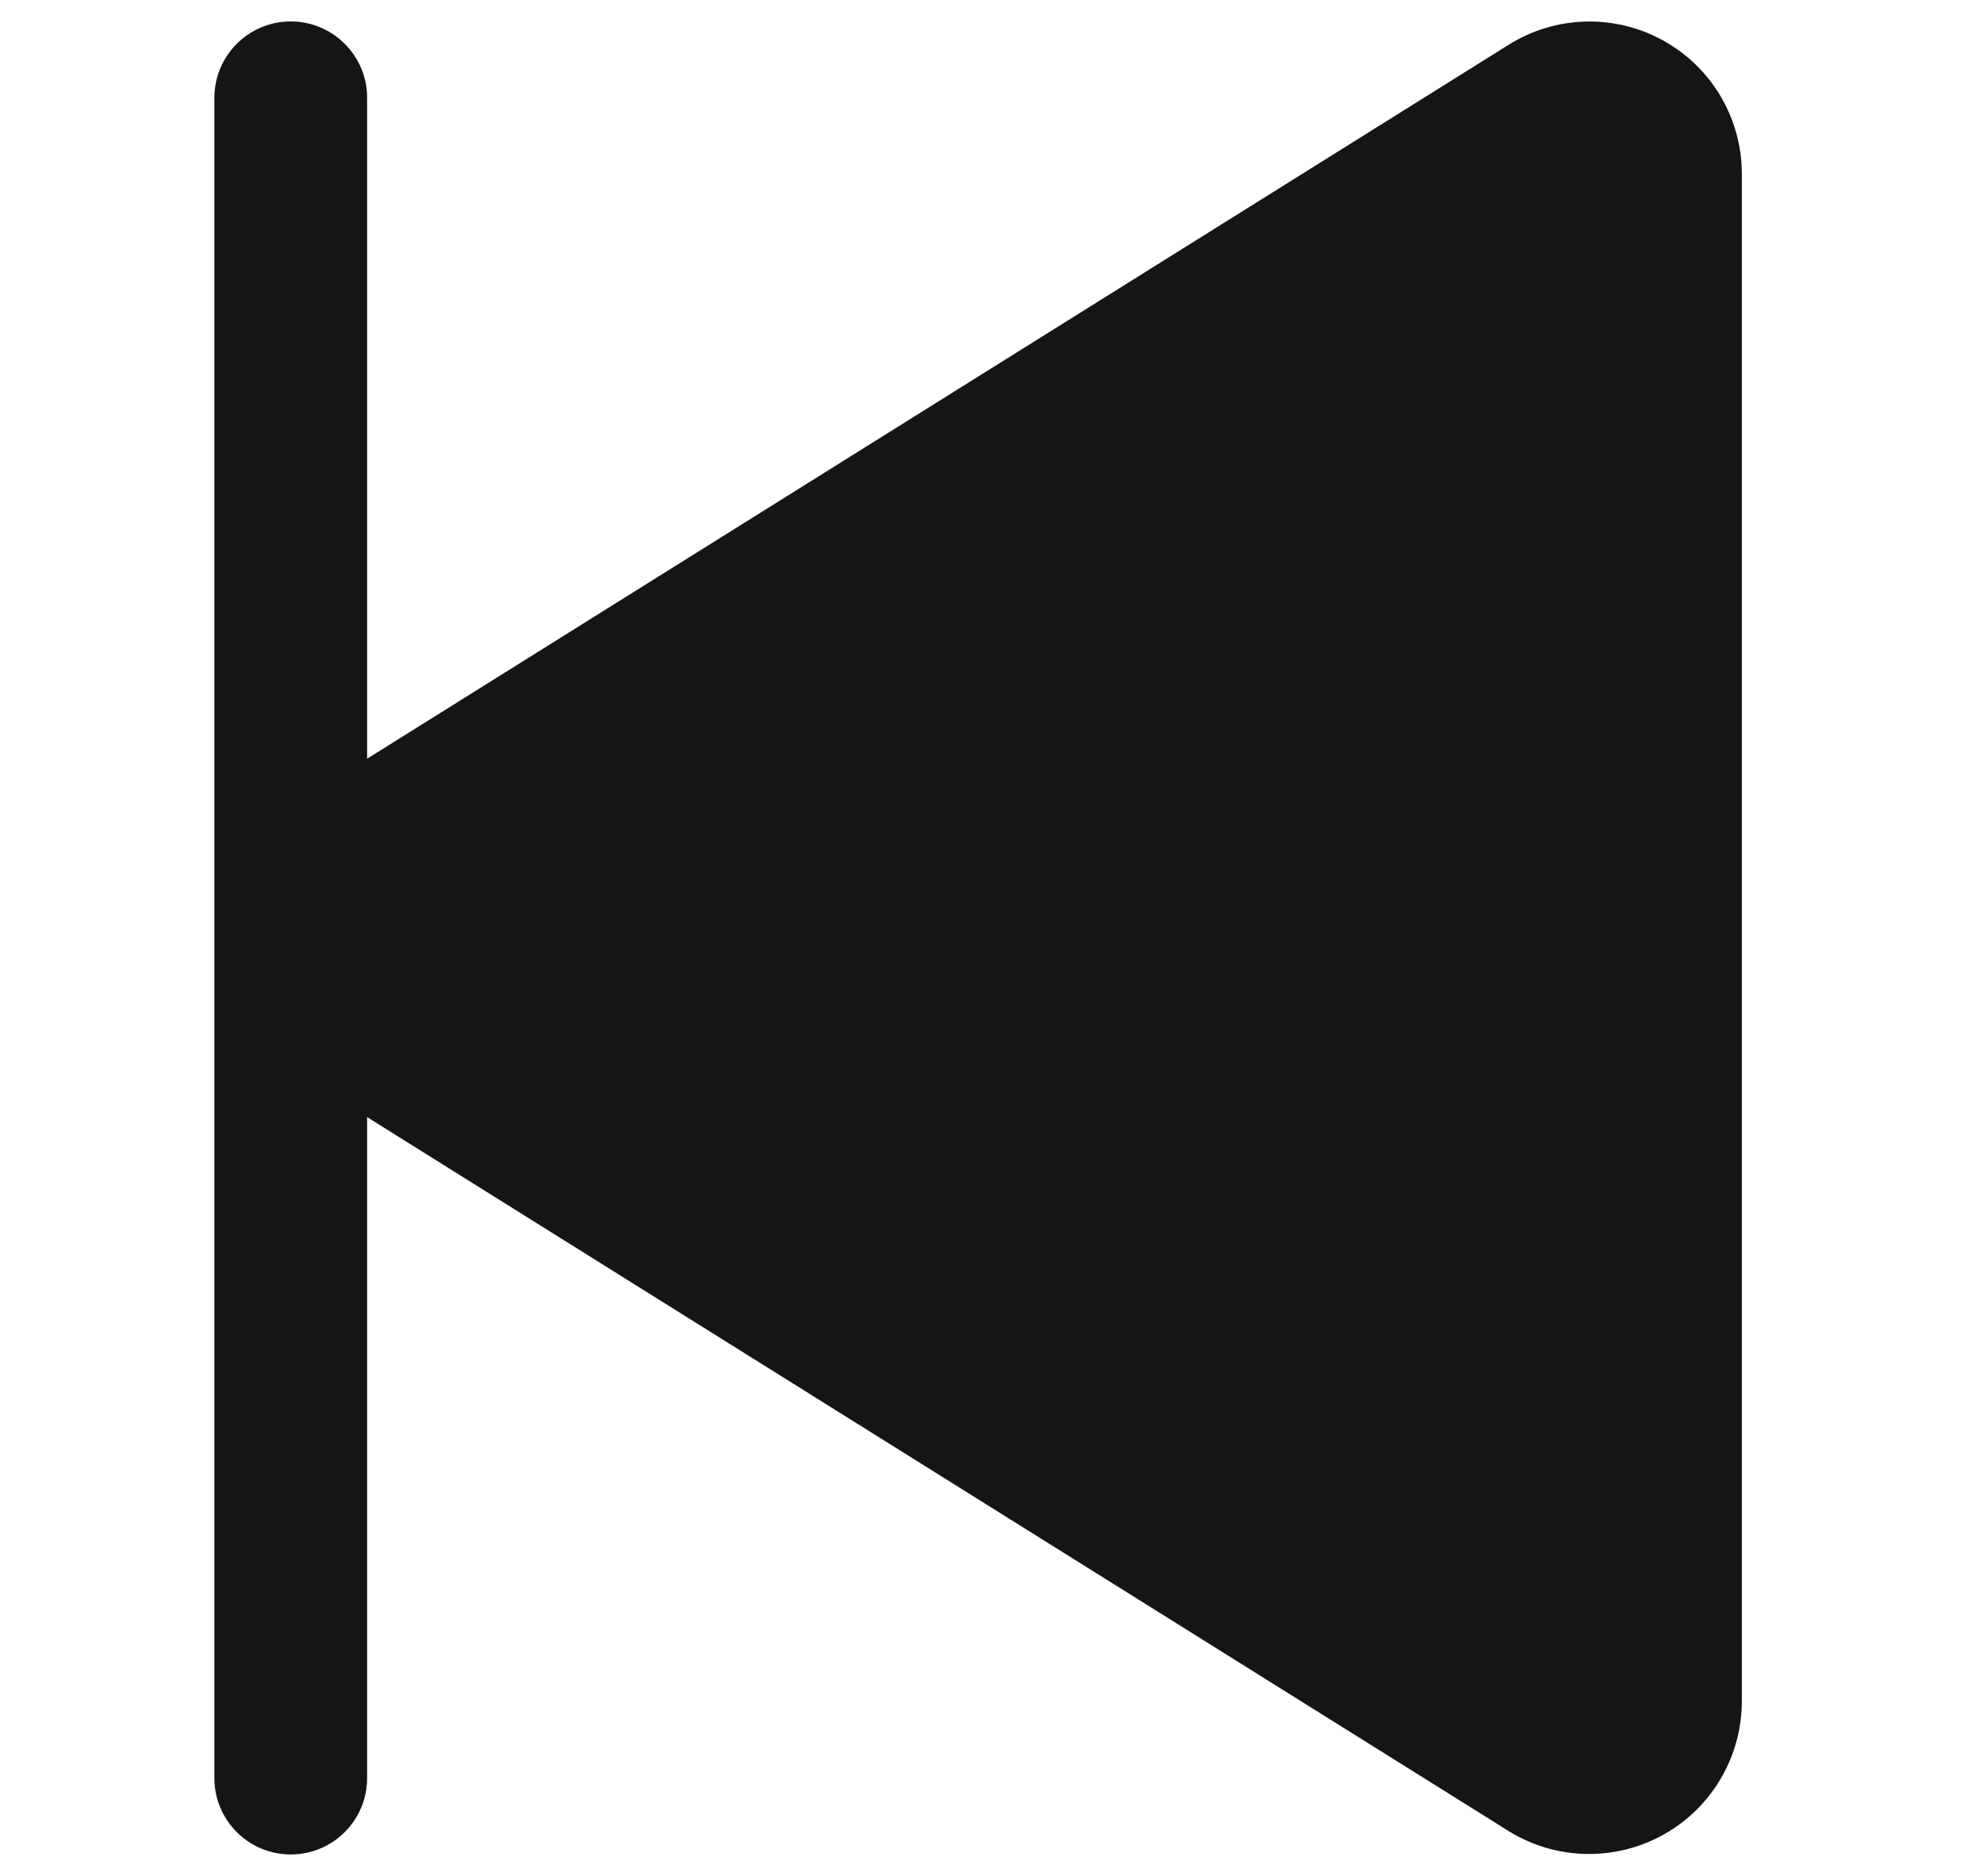
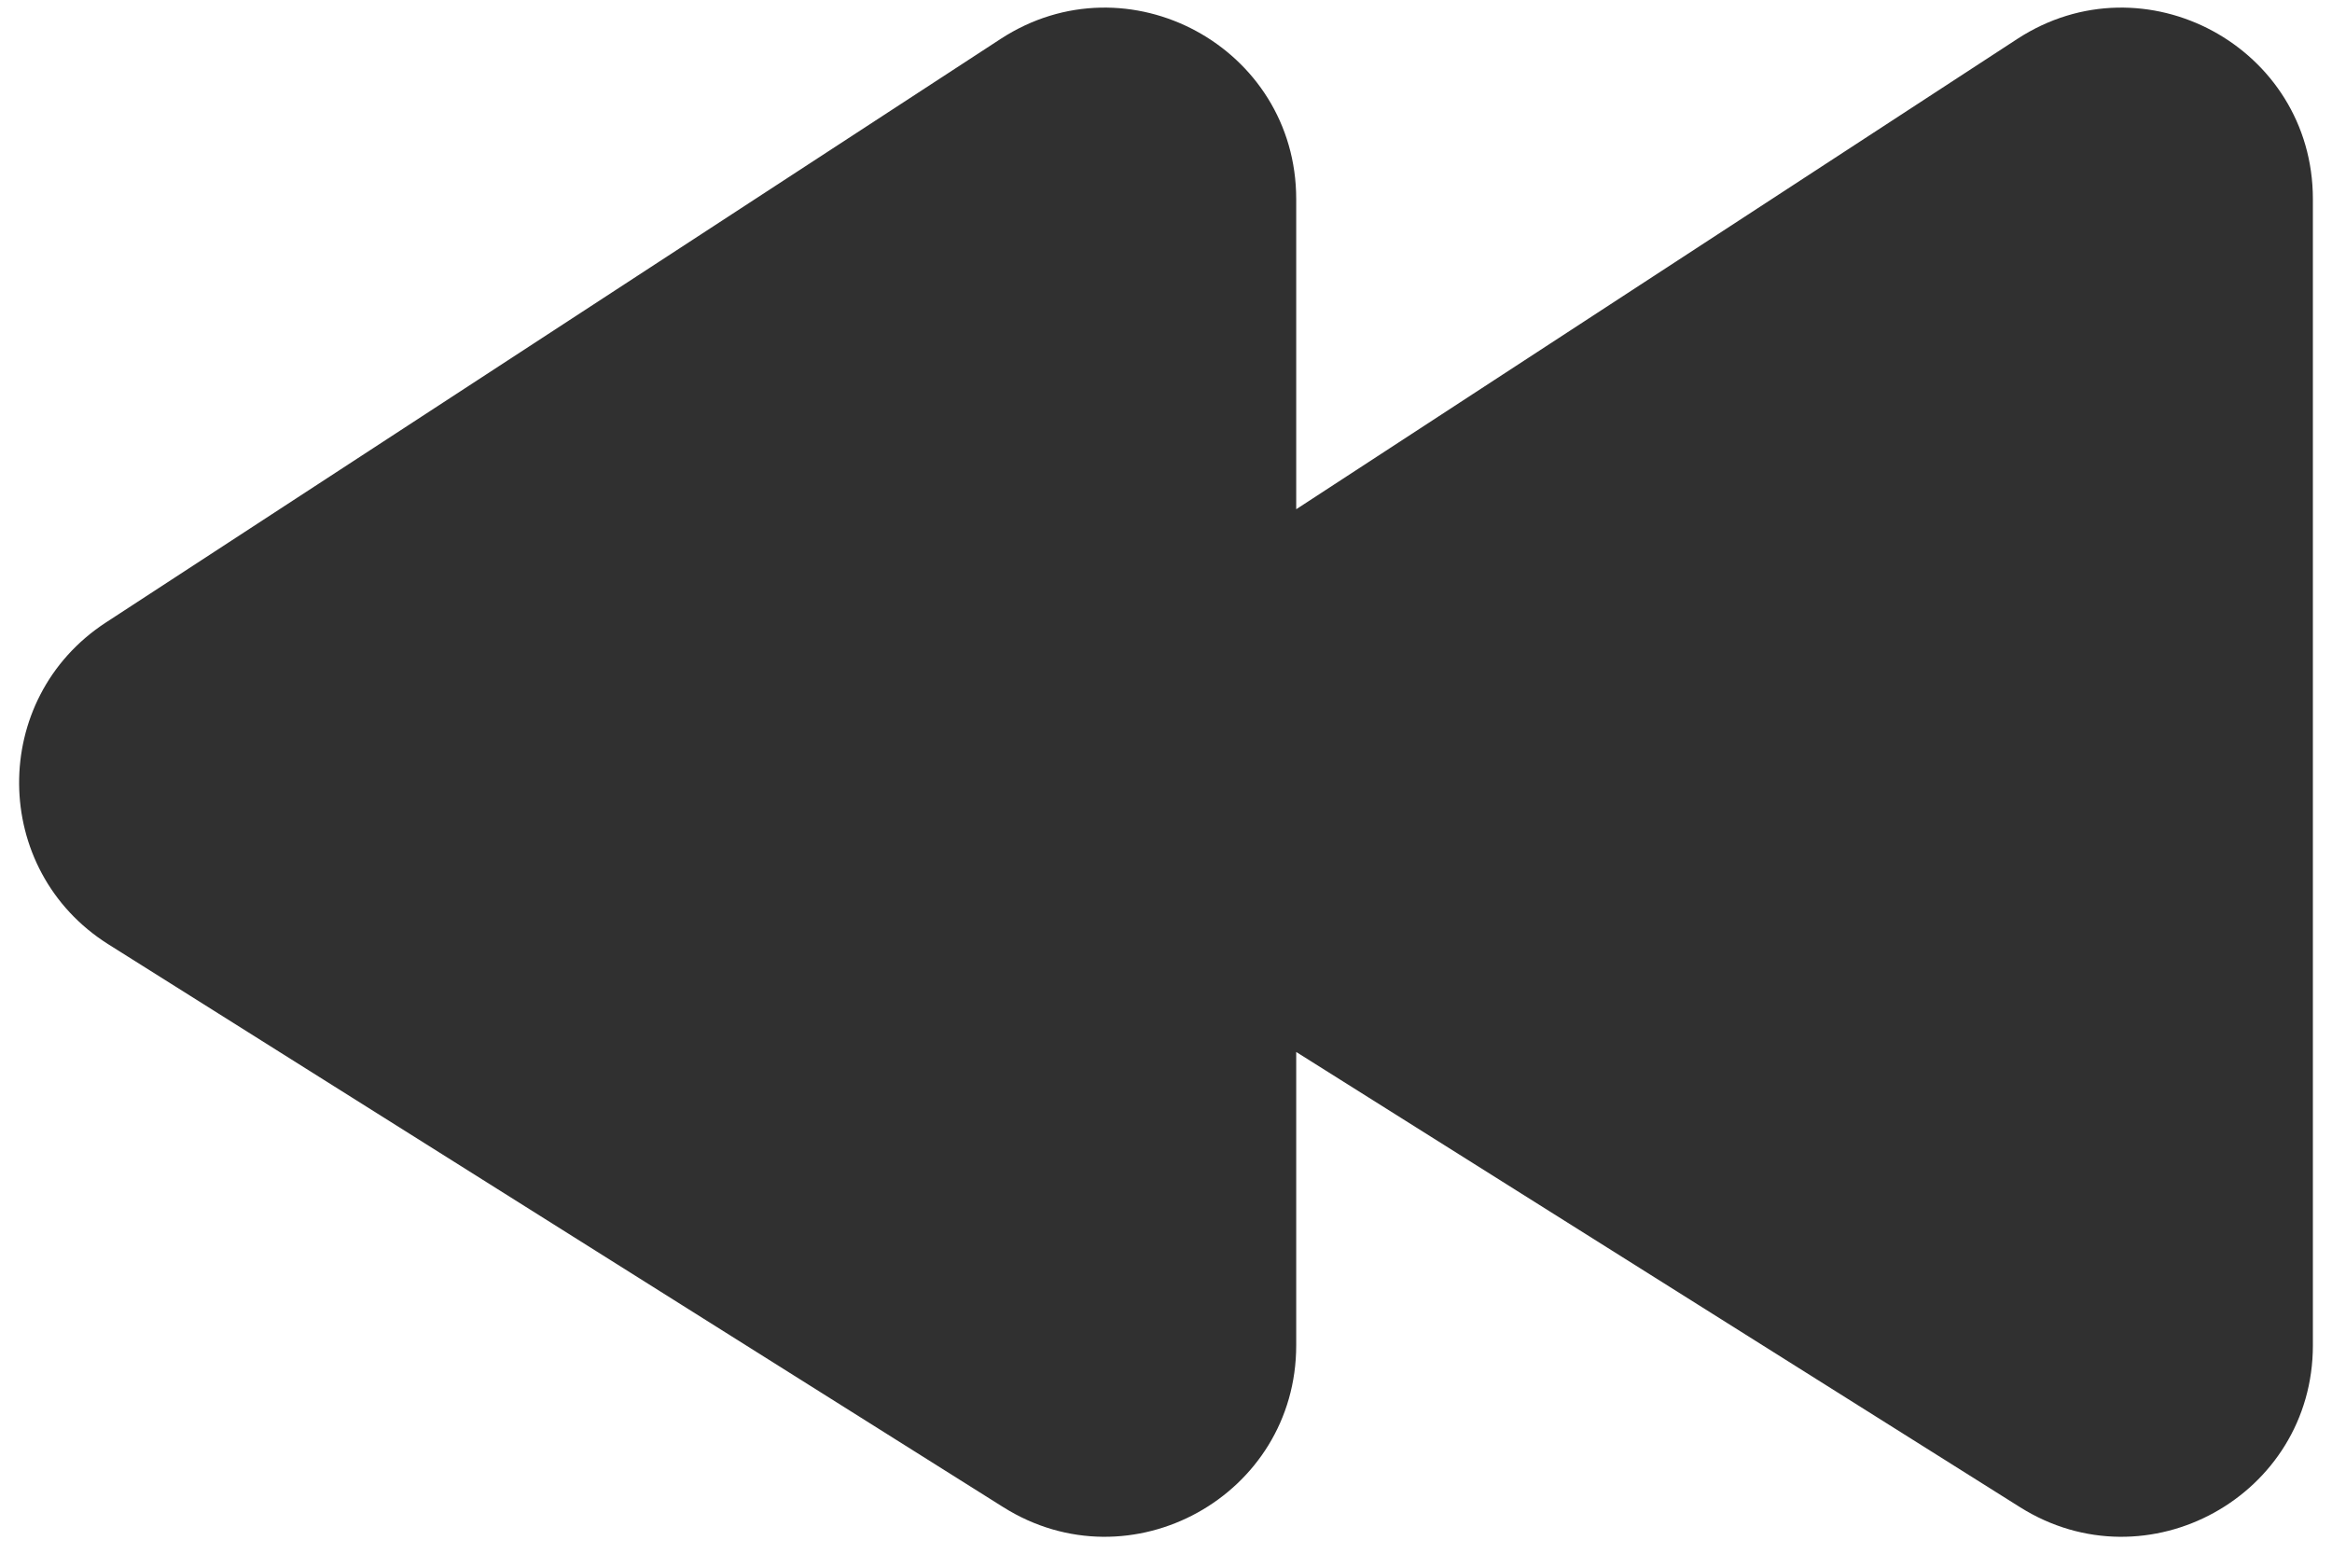
- <svg xmlns="http://www.w3.org/2000/svg" width="37" height="35" viewBox="0 0 37 35" fill="none">
-   <path fill-rule="evenodd" clip-rule="evenodd" d="M32.5 3.229V31.771C32.489 32.8 31.925 33.743 31.023 34.239C30.122 34.734 29.023 34.706 28.148 34.163L6.85 20.843V33.175C6.85 33.962 6.212 34.6 5.425 34.6C4.638 34.6 4 33.962 4 33.175V1.825C4 1.038 4.638 0.4 5.425 0.4C6.212 0.4 6.85 1.038 6.85 1.825V14.156L28.148 0.836C29.022 0.288 30.124 0.256 31.028 0.753C31.931 1.25 32.495 2.197 32.5 3.229Z" fill="#151515" />
+ <svg xmlns="http://www.w3.org/2000/svg" width="61" height="41" viewBox="0 0 61 41" fill="none">
+   <path d="M2.769 16.284L26.173 1.019C29.499 -1.15 33.906 1.236 33.906 5.207V13.321L52.767 1.019C56.093 -1.15 60.5 1.236 60.5 5.207V35.192C60.5 39.126 56.167 41.519 52.837 39.424L33.906 27.518V35.192C33.906 39.126 29.573 41.519 26.242 39.424L2.838 24.704C-0.249 22.763 -0.286 18.277 2.769 16.284Z" fill="#303030" />
</svg>
